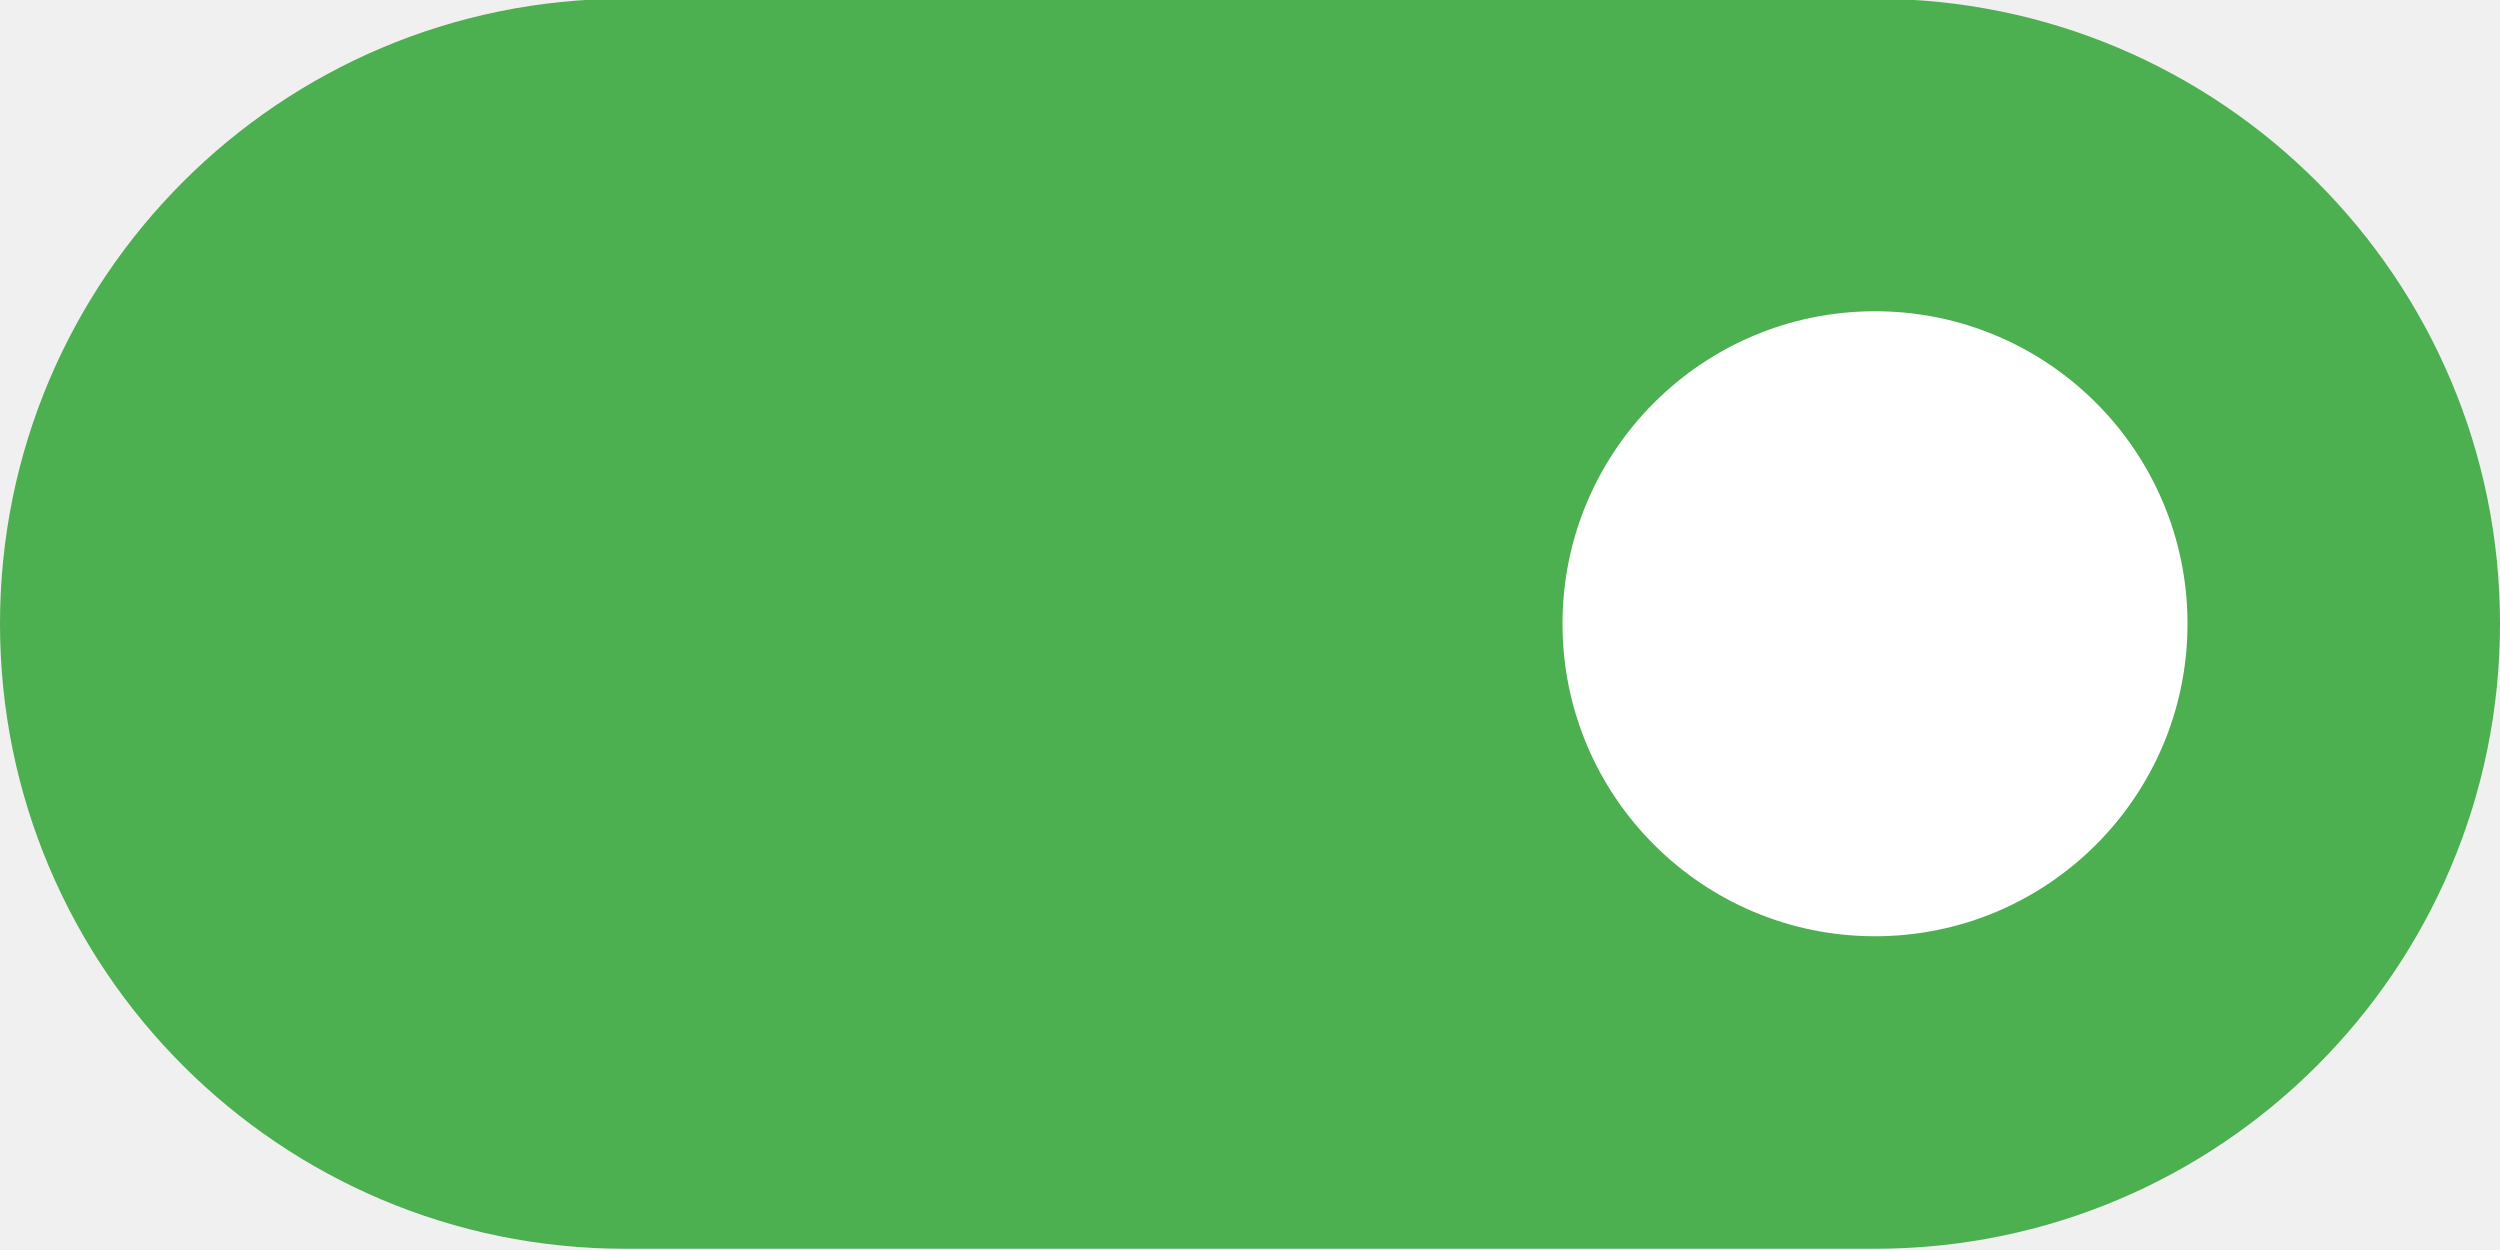
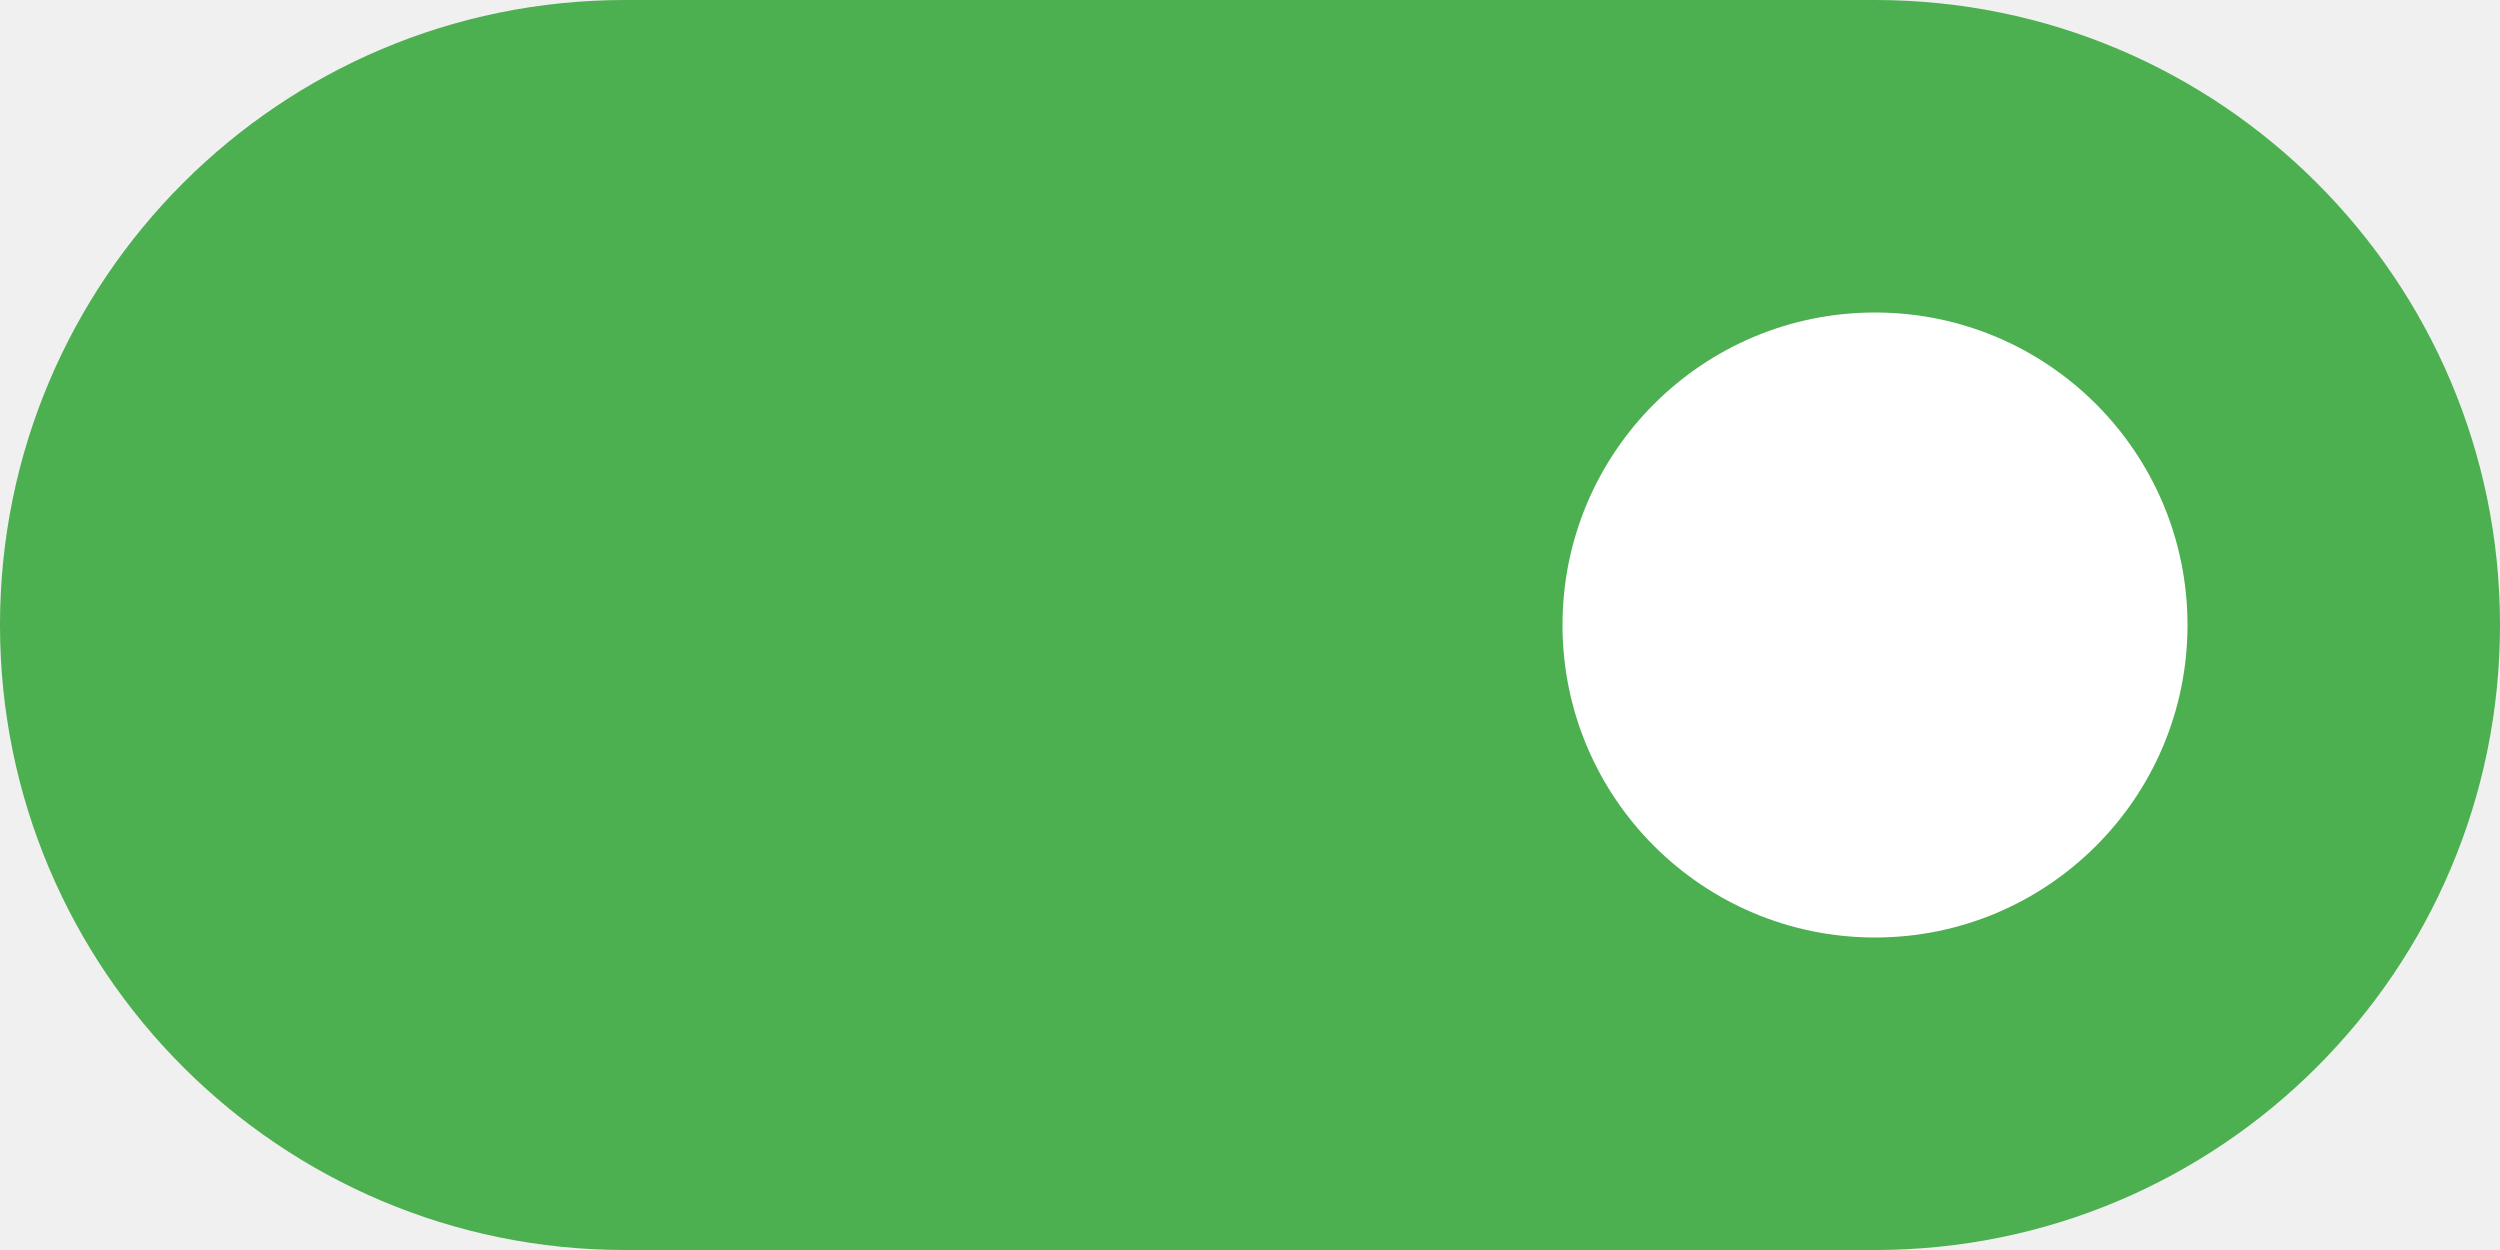
- <svg xmlns="http://www.w3.org/2000/svg" width="40" height="20" version="1.1">
-   <rect transform="scale(-1,1)" x="-40" y="-.02" width="40" height="20" rx="10" ry="10" fill="#4CAF50" stroke-width="0" style="paint-order:stroke fill markers" />
-   <circle cx="30" cy="9.98" r="5" fill="#ffffff" stroke-width="0" style="paint-order:stroke fill markers" />
+ <svg xmlns="http://www.w3.org/2000/svg" width="40" height="20" version="1.1" id="svg6">
+   <defs id="defs10" />
+   <rect transform="scale(-1,1)" x="-40" y="0" width="40" height="20" rx="10" ry="10" style="fill:#4CAF50" id="rect2" />
+   <circle cx="30" cy="10" r="5" id="circle4" style="fill:#ffffff" />
</svg>
